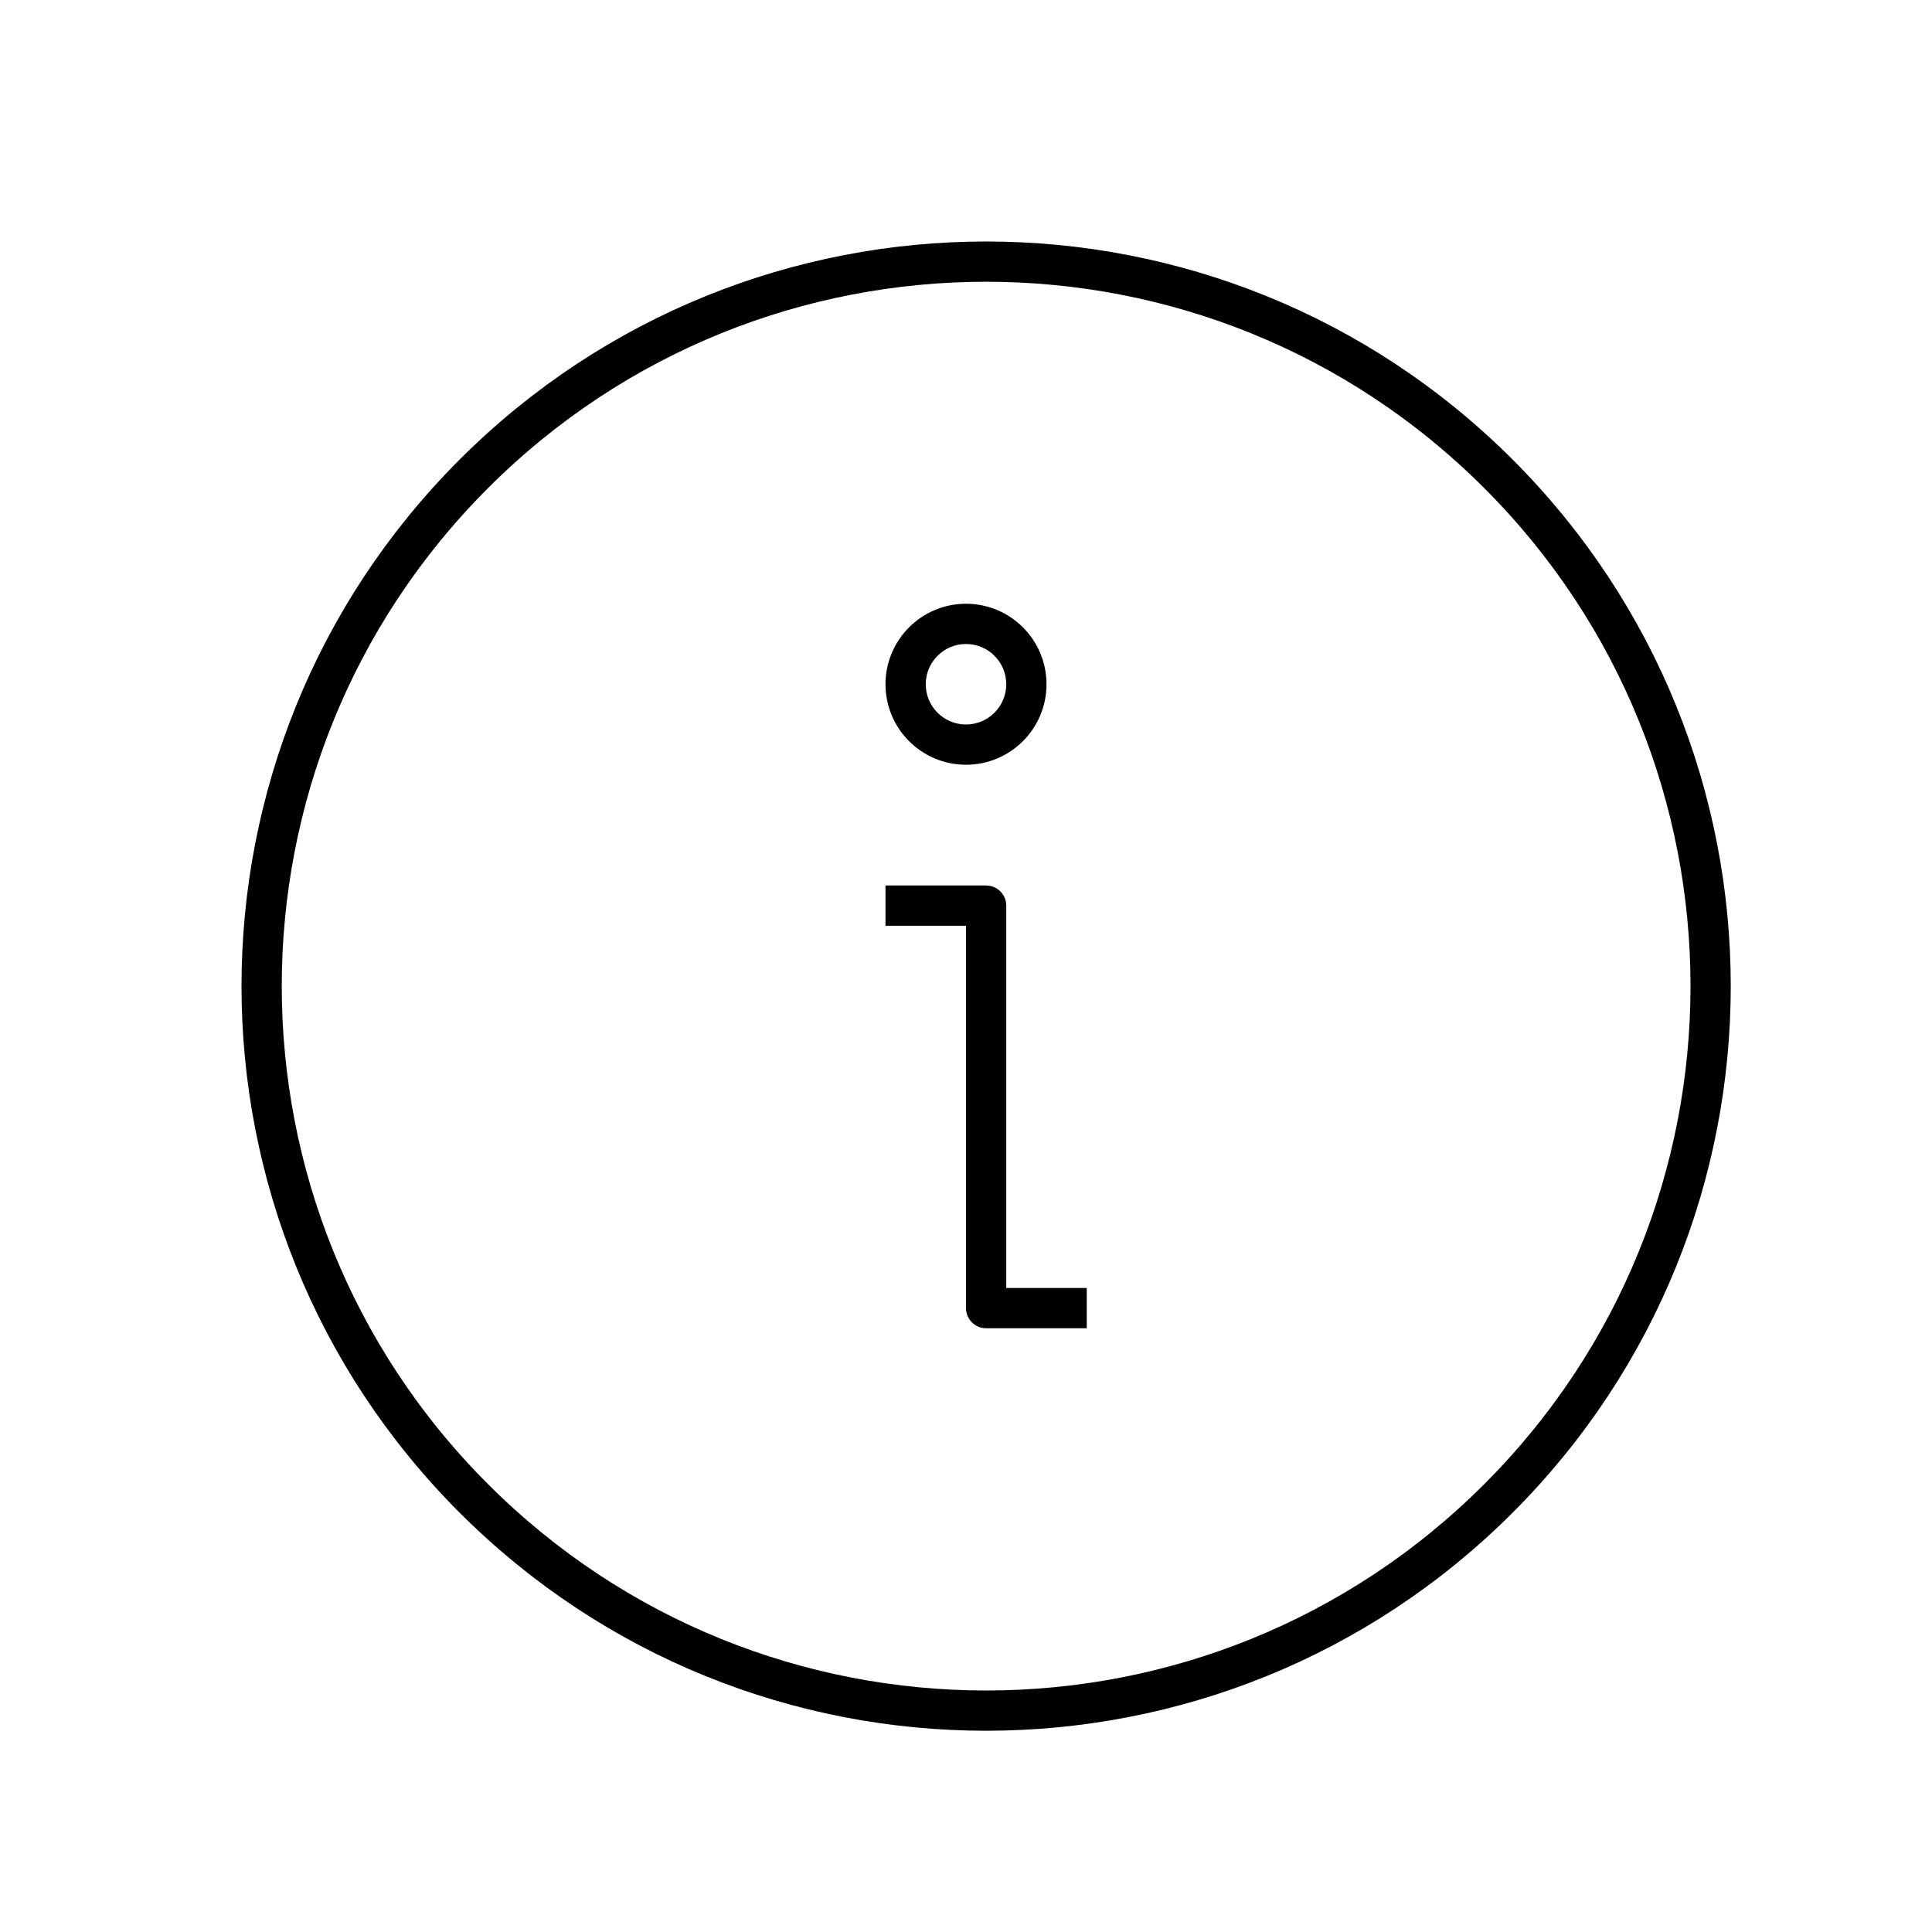
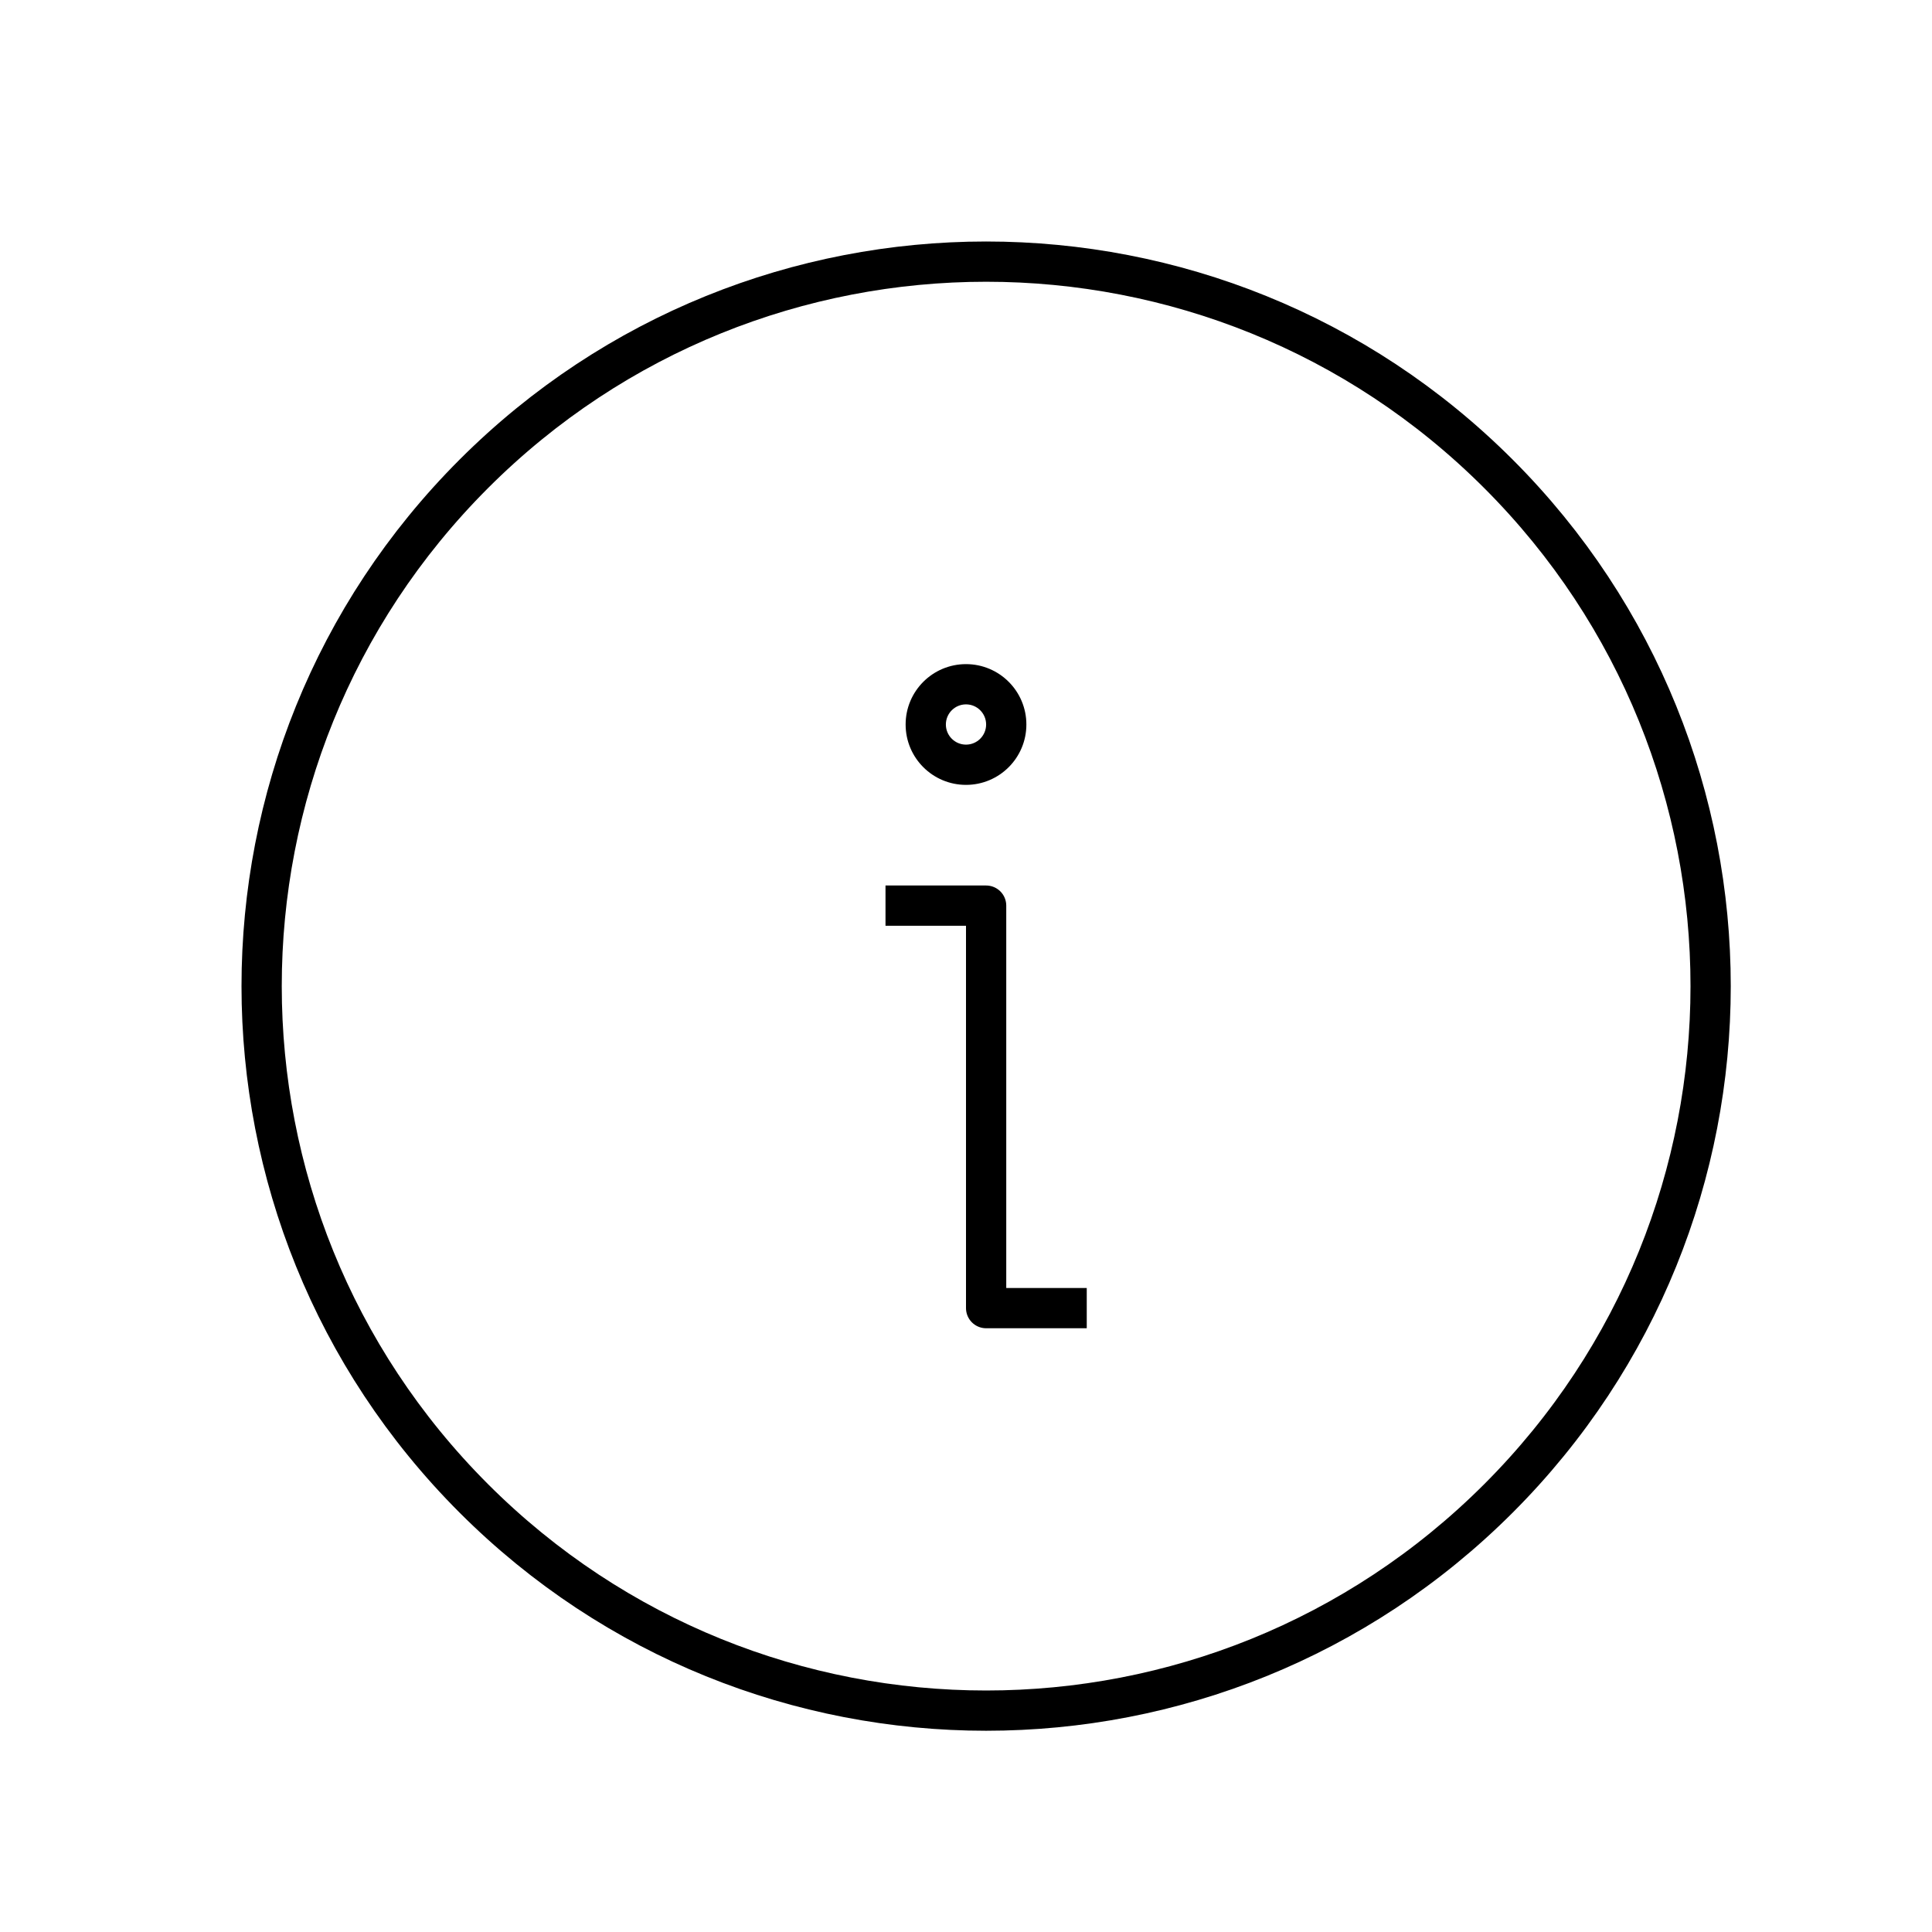
<svg xmlns="http://www.w3.org/2000/svg" id="target" viewBox="0 0 48 48">
  <circle cx="24.5" cy="24.5" r="18" transform="translate(-10.148 24.5) rotate(-45)" fill="none" stroke="currentColor" stroke-linecap="square" stroke-linejoin="round" />
  <polyline points="22.5 22.5 24.5 22.5 24.5 32.5 26.5 32.5" fill="none" stroke="currentColor" stroke-linecap="square" stroke-linejoin="round" />
-   <path d="M24,16a1,1,0,1,1-1,1,1,1,0,0,1,1-1m0-1a2,2,0,1,0,2,2,2,2,0,0,0-2-2Z" fill="currentColor" />
+   <path d="M24,17.5a.5.5,0,1,1-.5.5.5.5,0,0,1,.5-.5m0-1A1.5,1.5,0,1,0,25.5,18,1.5,1.5,0,0,0,24,16.5Z" fill="currentColor" />
</svg>
